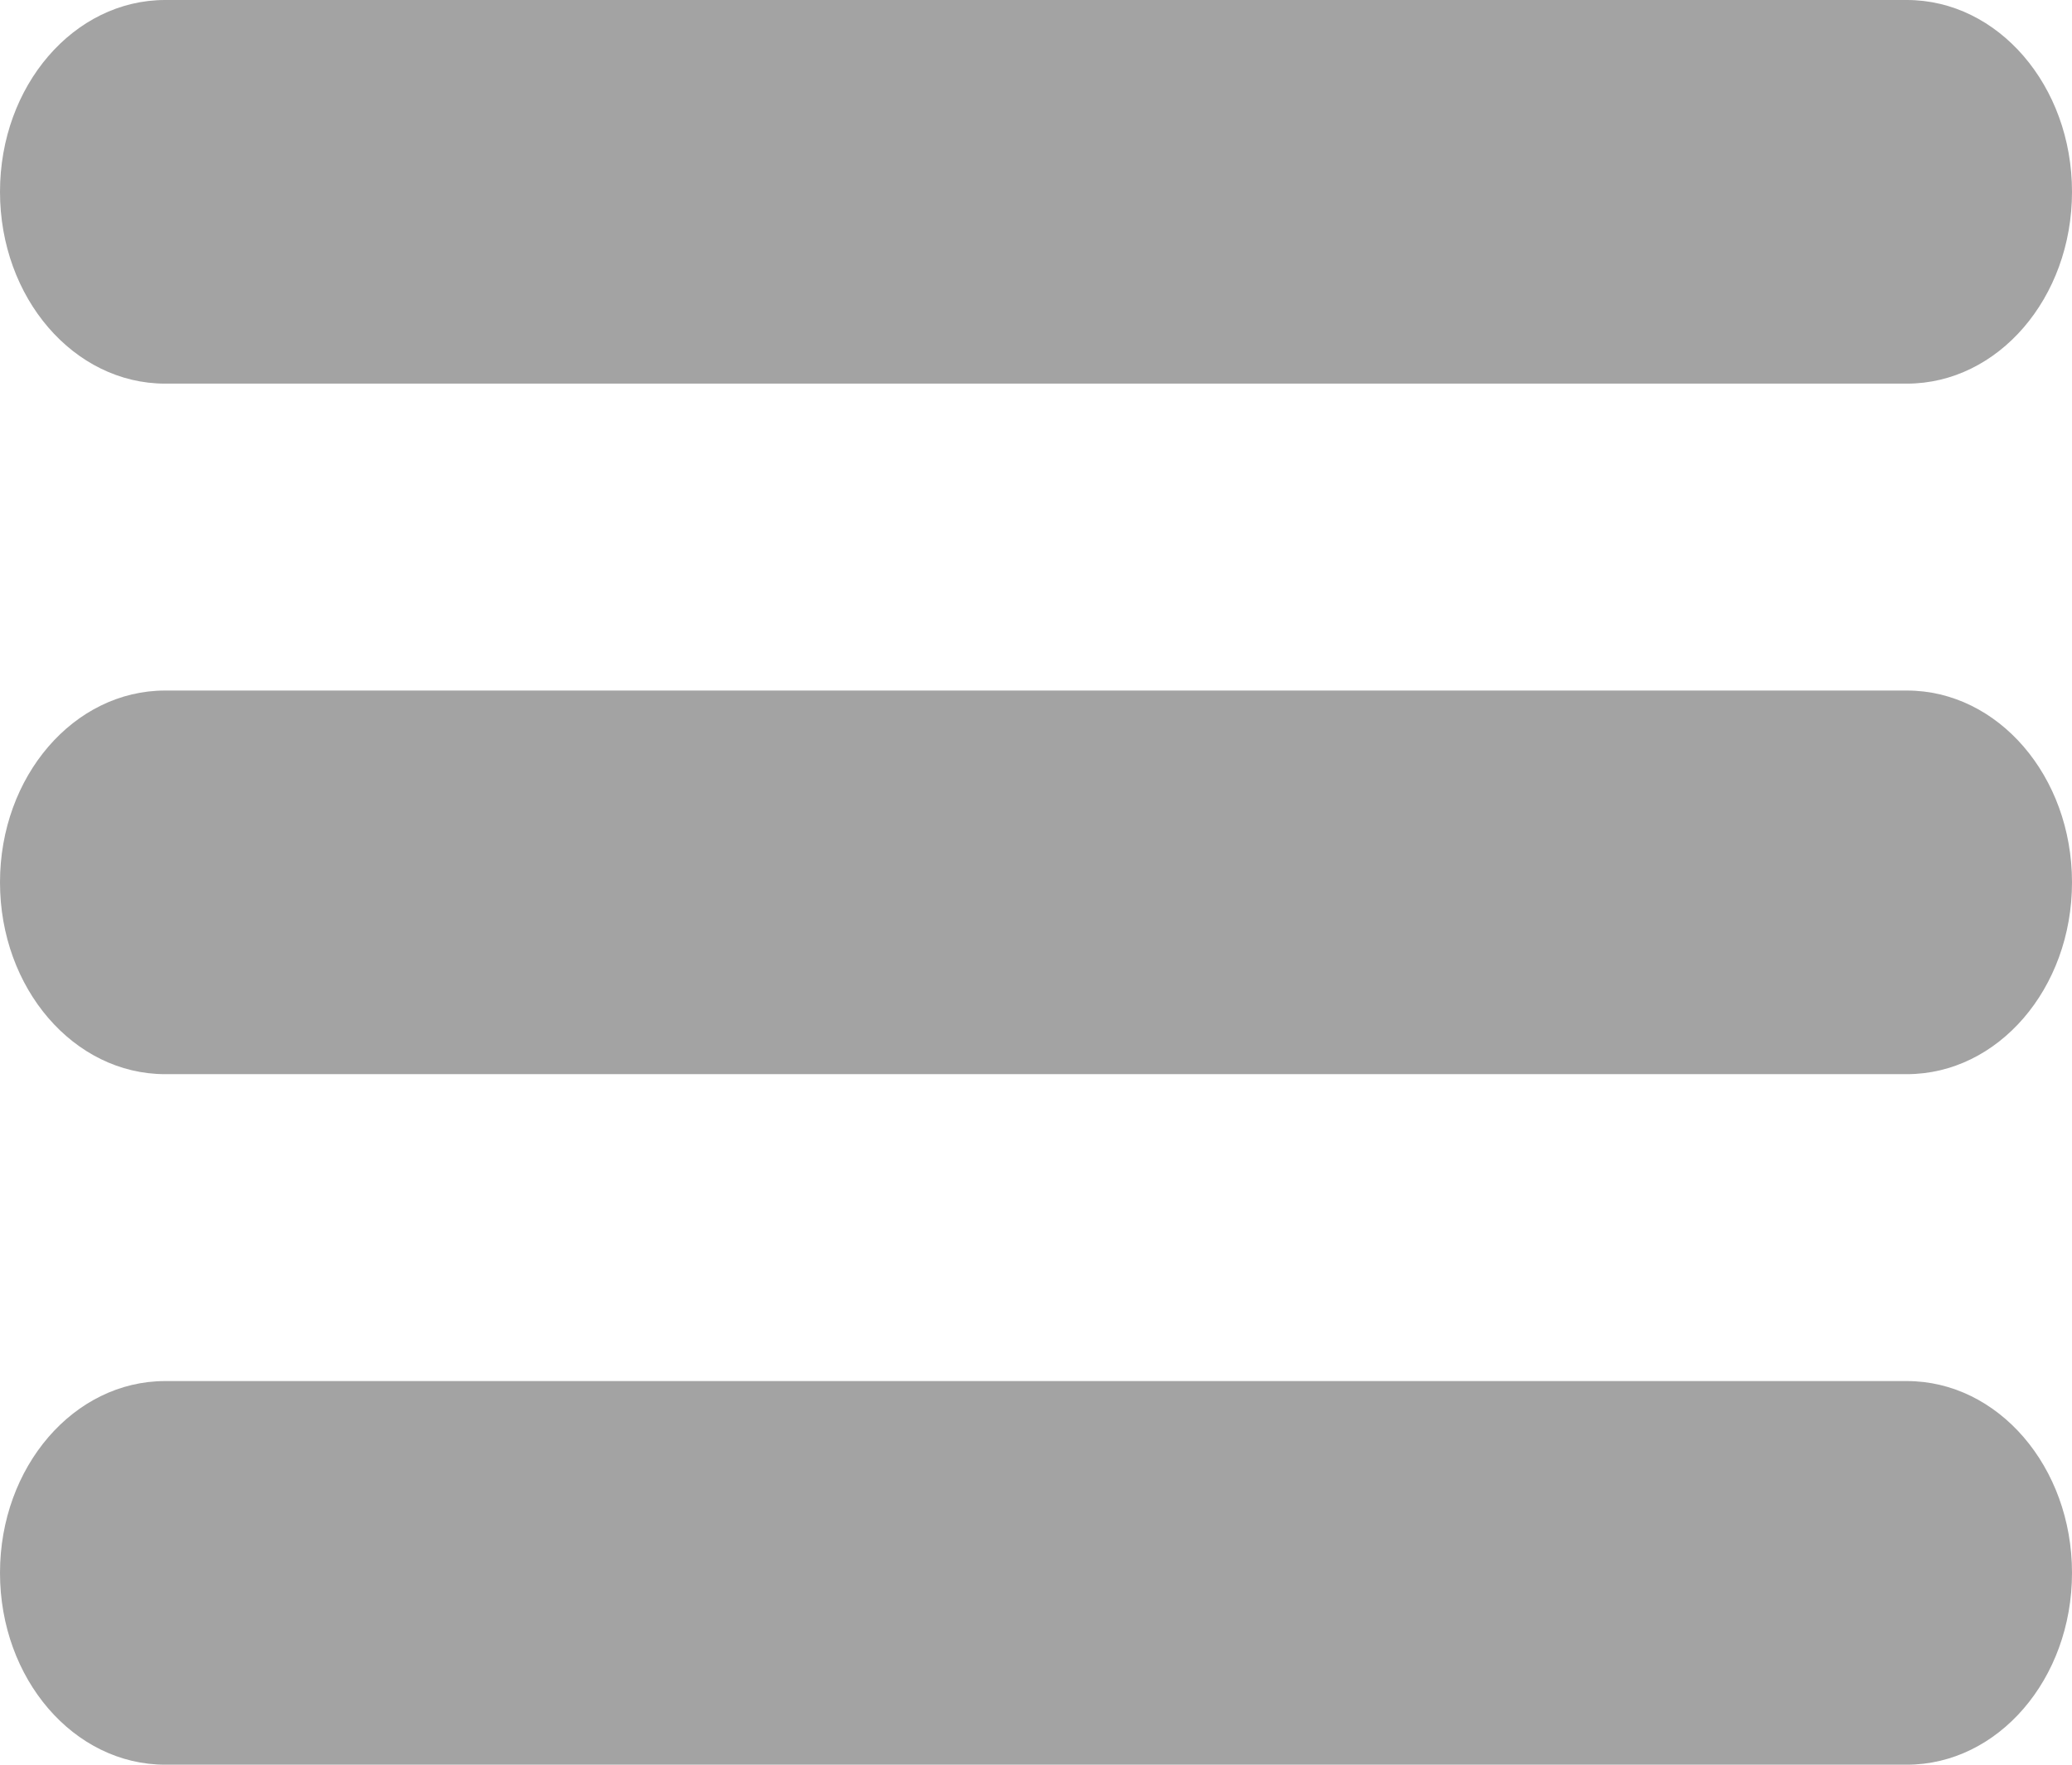
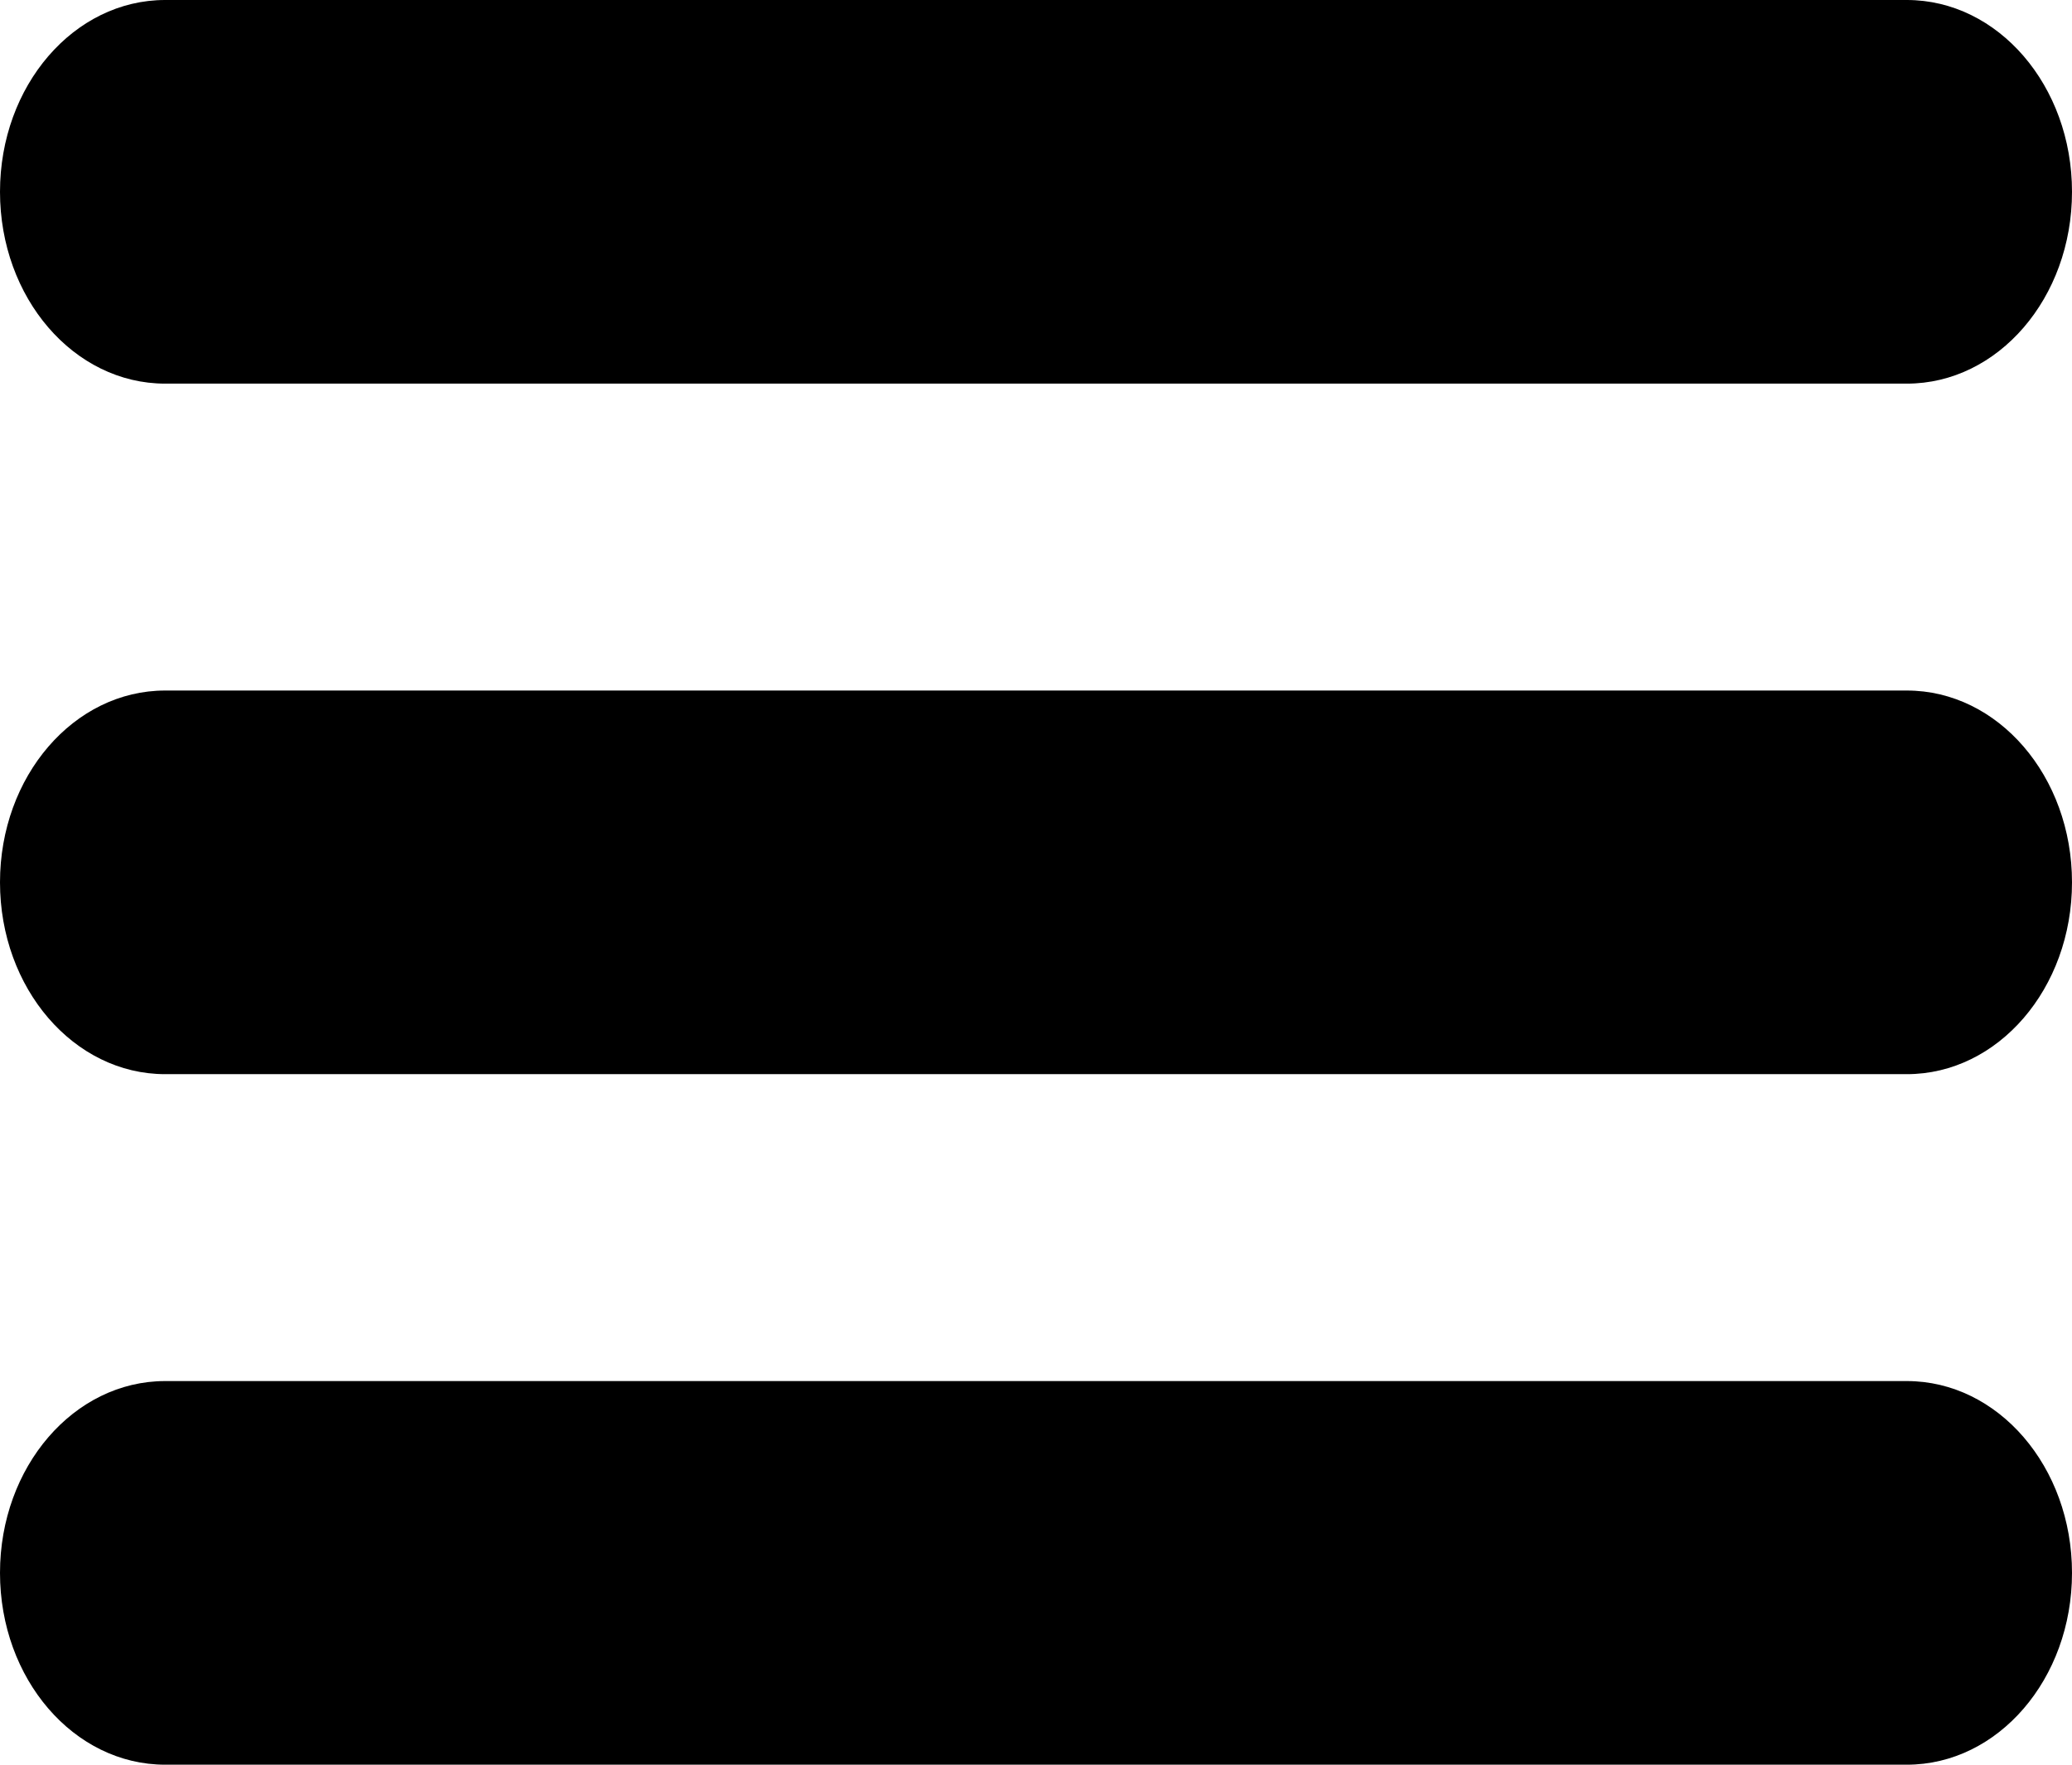
- <svg xmlns="http://www.w3.org/2000/svg" viewBox="0 0 27 23" fill="none">
-   <path d="M24.848 9H2.152C0.963 9 0 10.117 0 11.5C0 12.883 0.963 14 2.152 14H24.848C26.037 14 27 12.883 27 11.5C27 10.117 26.037 9 24.848 9Z" fill="#A3A3A3" />
-   <path d="M24.848 0H2.152C0.963 0 0 1.117 0 2.5C0 3.883 0.963 5 2.152 5H24.848C26.037 5 27 3.883 27 2.5C27 1.117 26.037 0 24.848 0Z" fill="#A3A3A3" />
-   <path d="M24.848 18H2.152C0.963 18 0 19.117 0 20.5C0 21.883 0.963 23 2.152 23H24.848C26.037 23 27 21.883 27 20.5C27 19.117 26.037 18 24.848 18Z" fill="#A3A3A3" />
+ <svg xmlns="http://www.w3.org/2000/svg" viewBox="0 0 27 23" id="navicon" fill="none">
+   <path d="M24.848 9H2.152C0.963 9 0 10.117 0 11.5C0 12.883 0.963 14 2.152 14H24.848C26.037 14 27 12.883 27 11.5C27 10.117 26.037 9 24.848 9Z" fill="currentColor" />
+   <path d="M24.848 0H2.152C0.963 0 0 1.117 0 2.5C0 3.883 0.963 5 2.152 5H24.848C26.037 5 27 3.883 27 2.5C27 1.117 26.037 0 24.848 0Z" fill="currentColor" />
+   <path d="M24.848 18H2.152C0.963 18 0 19.117 0 20.5C0 21.883 0.963 23 2.152 23H24.848C26.037 23 27 21.883 27 20.5C27 19.117 26.037 18 24.848 18Z" fill="currentColor" />
</svg>
